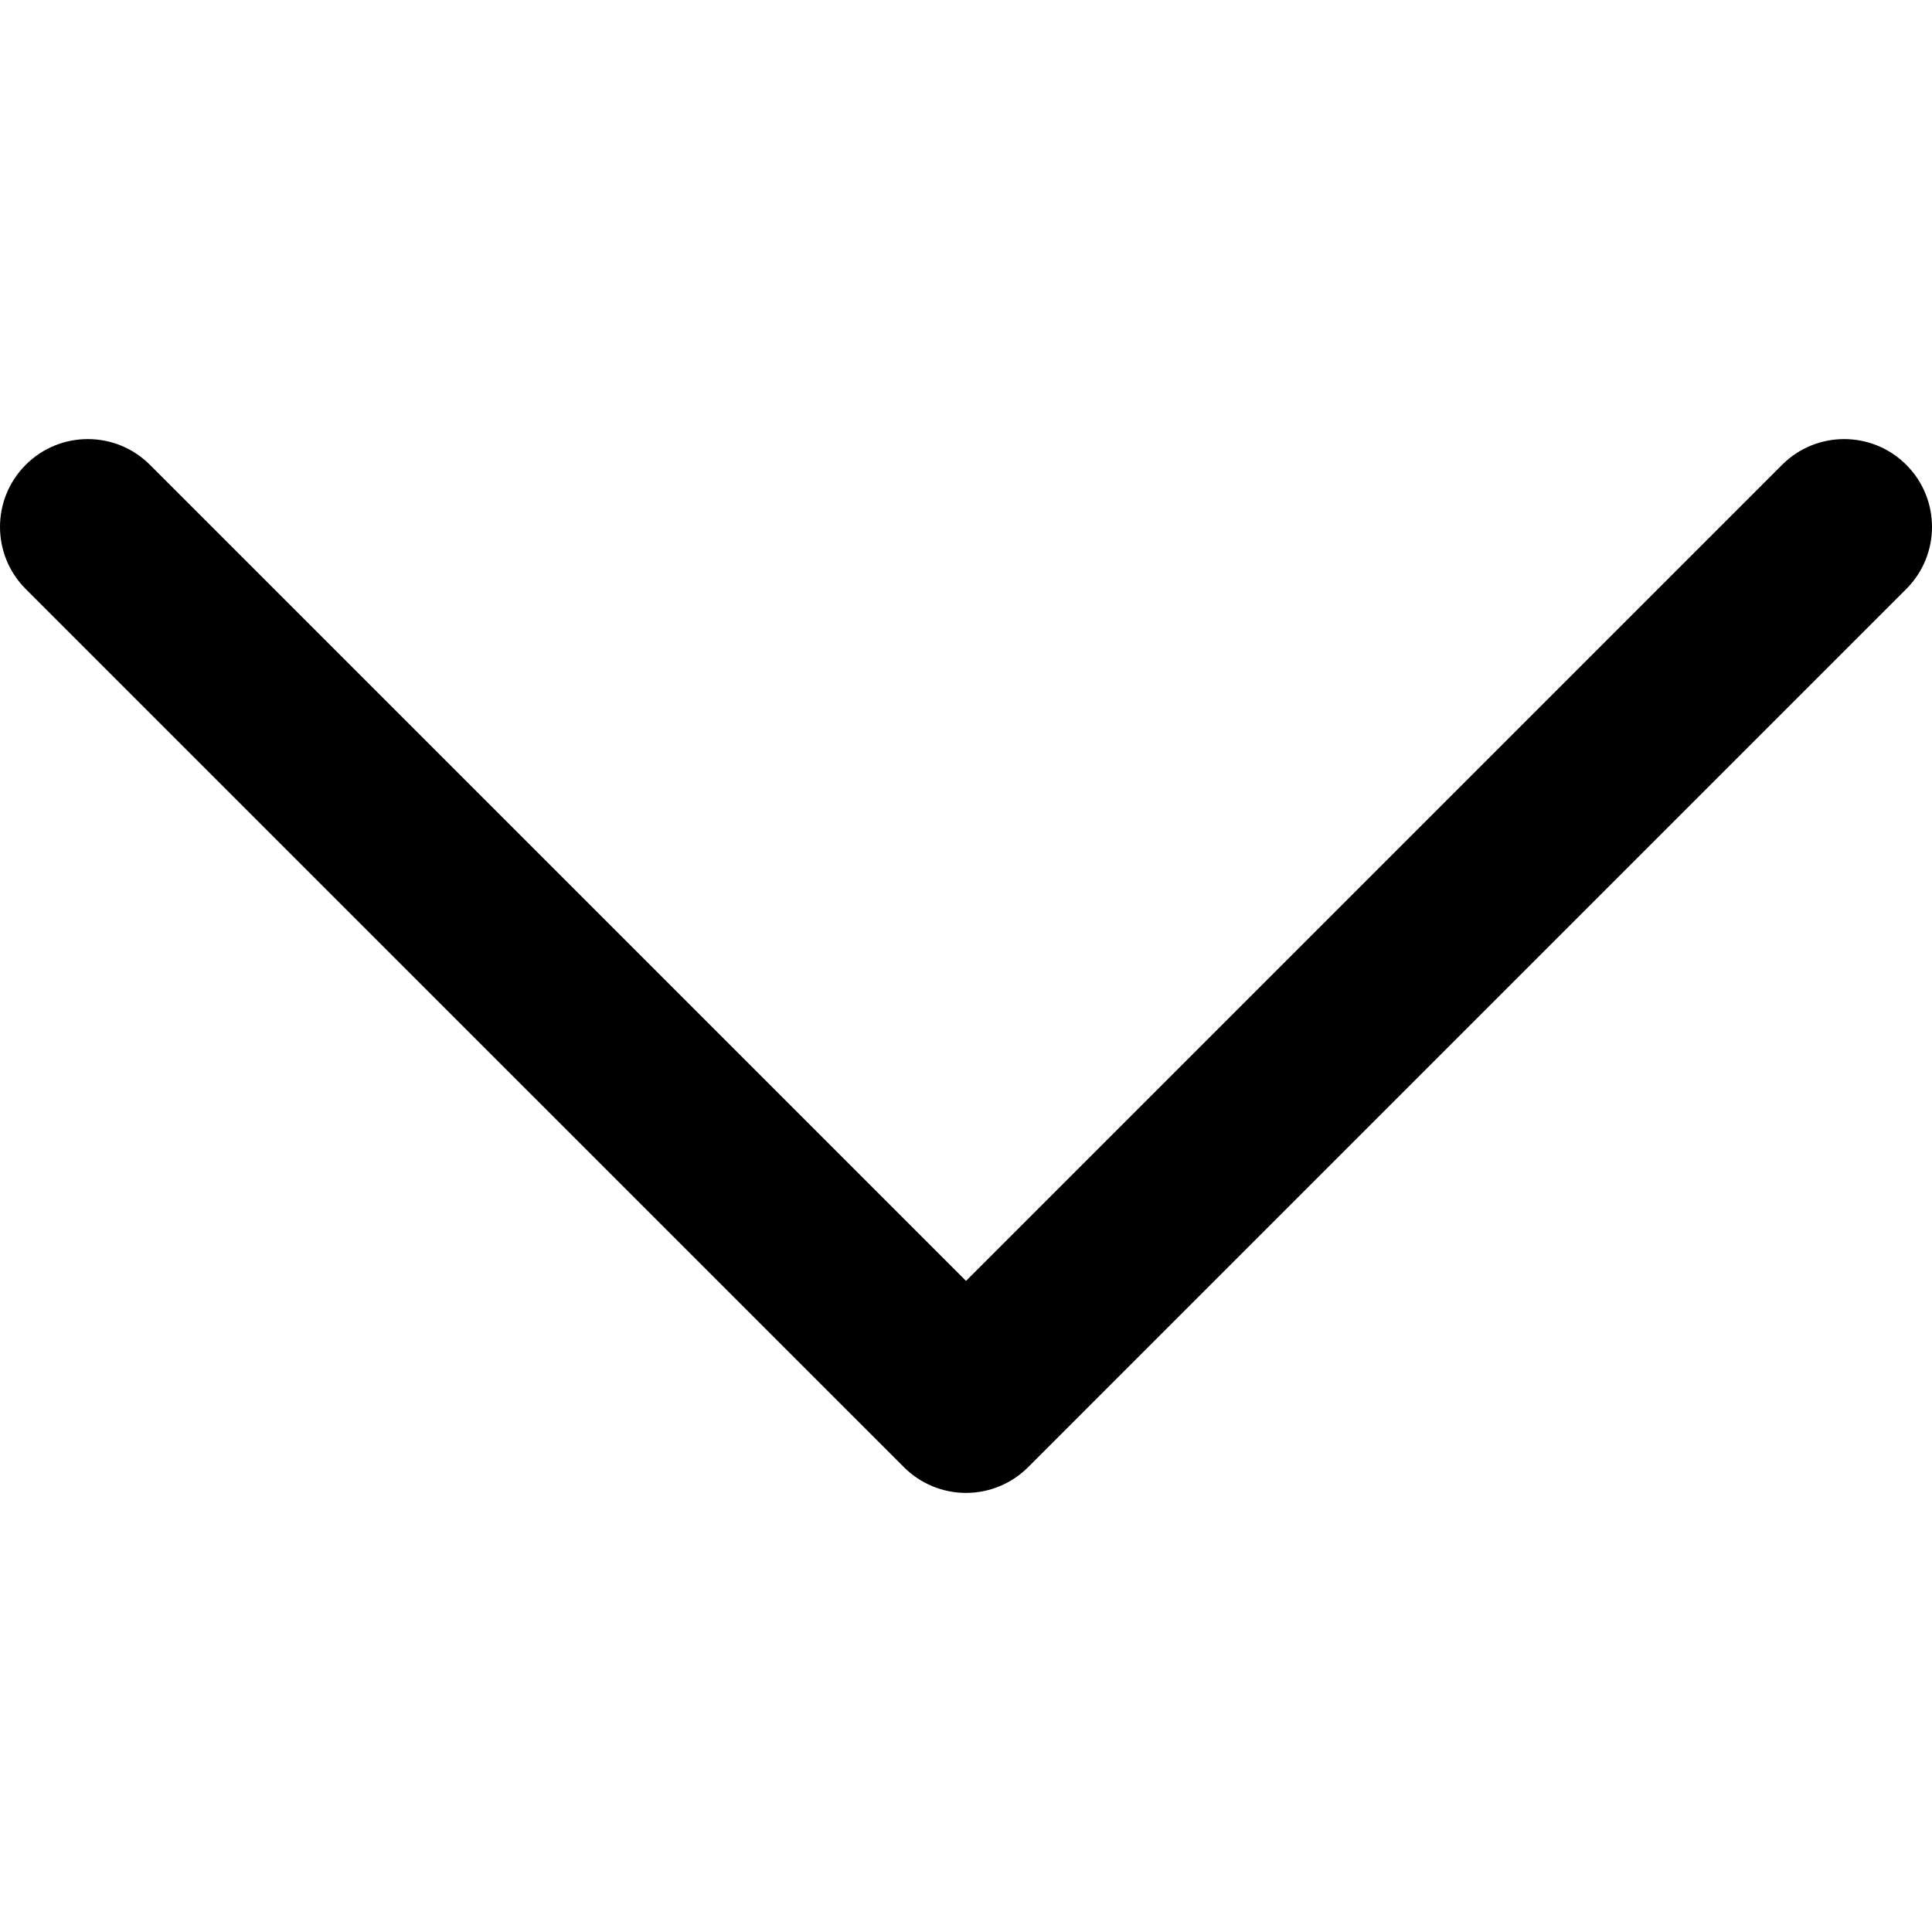
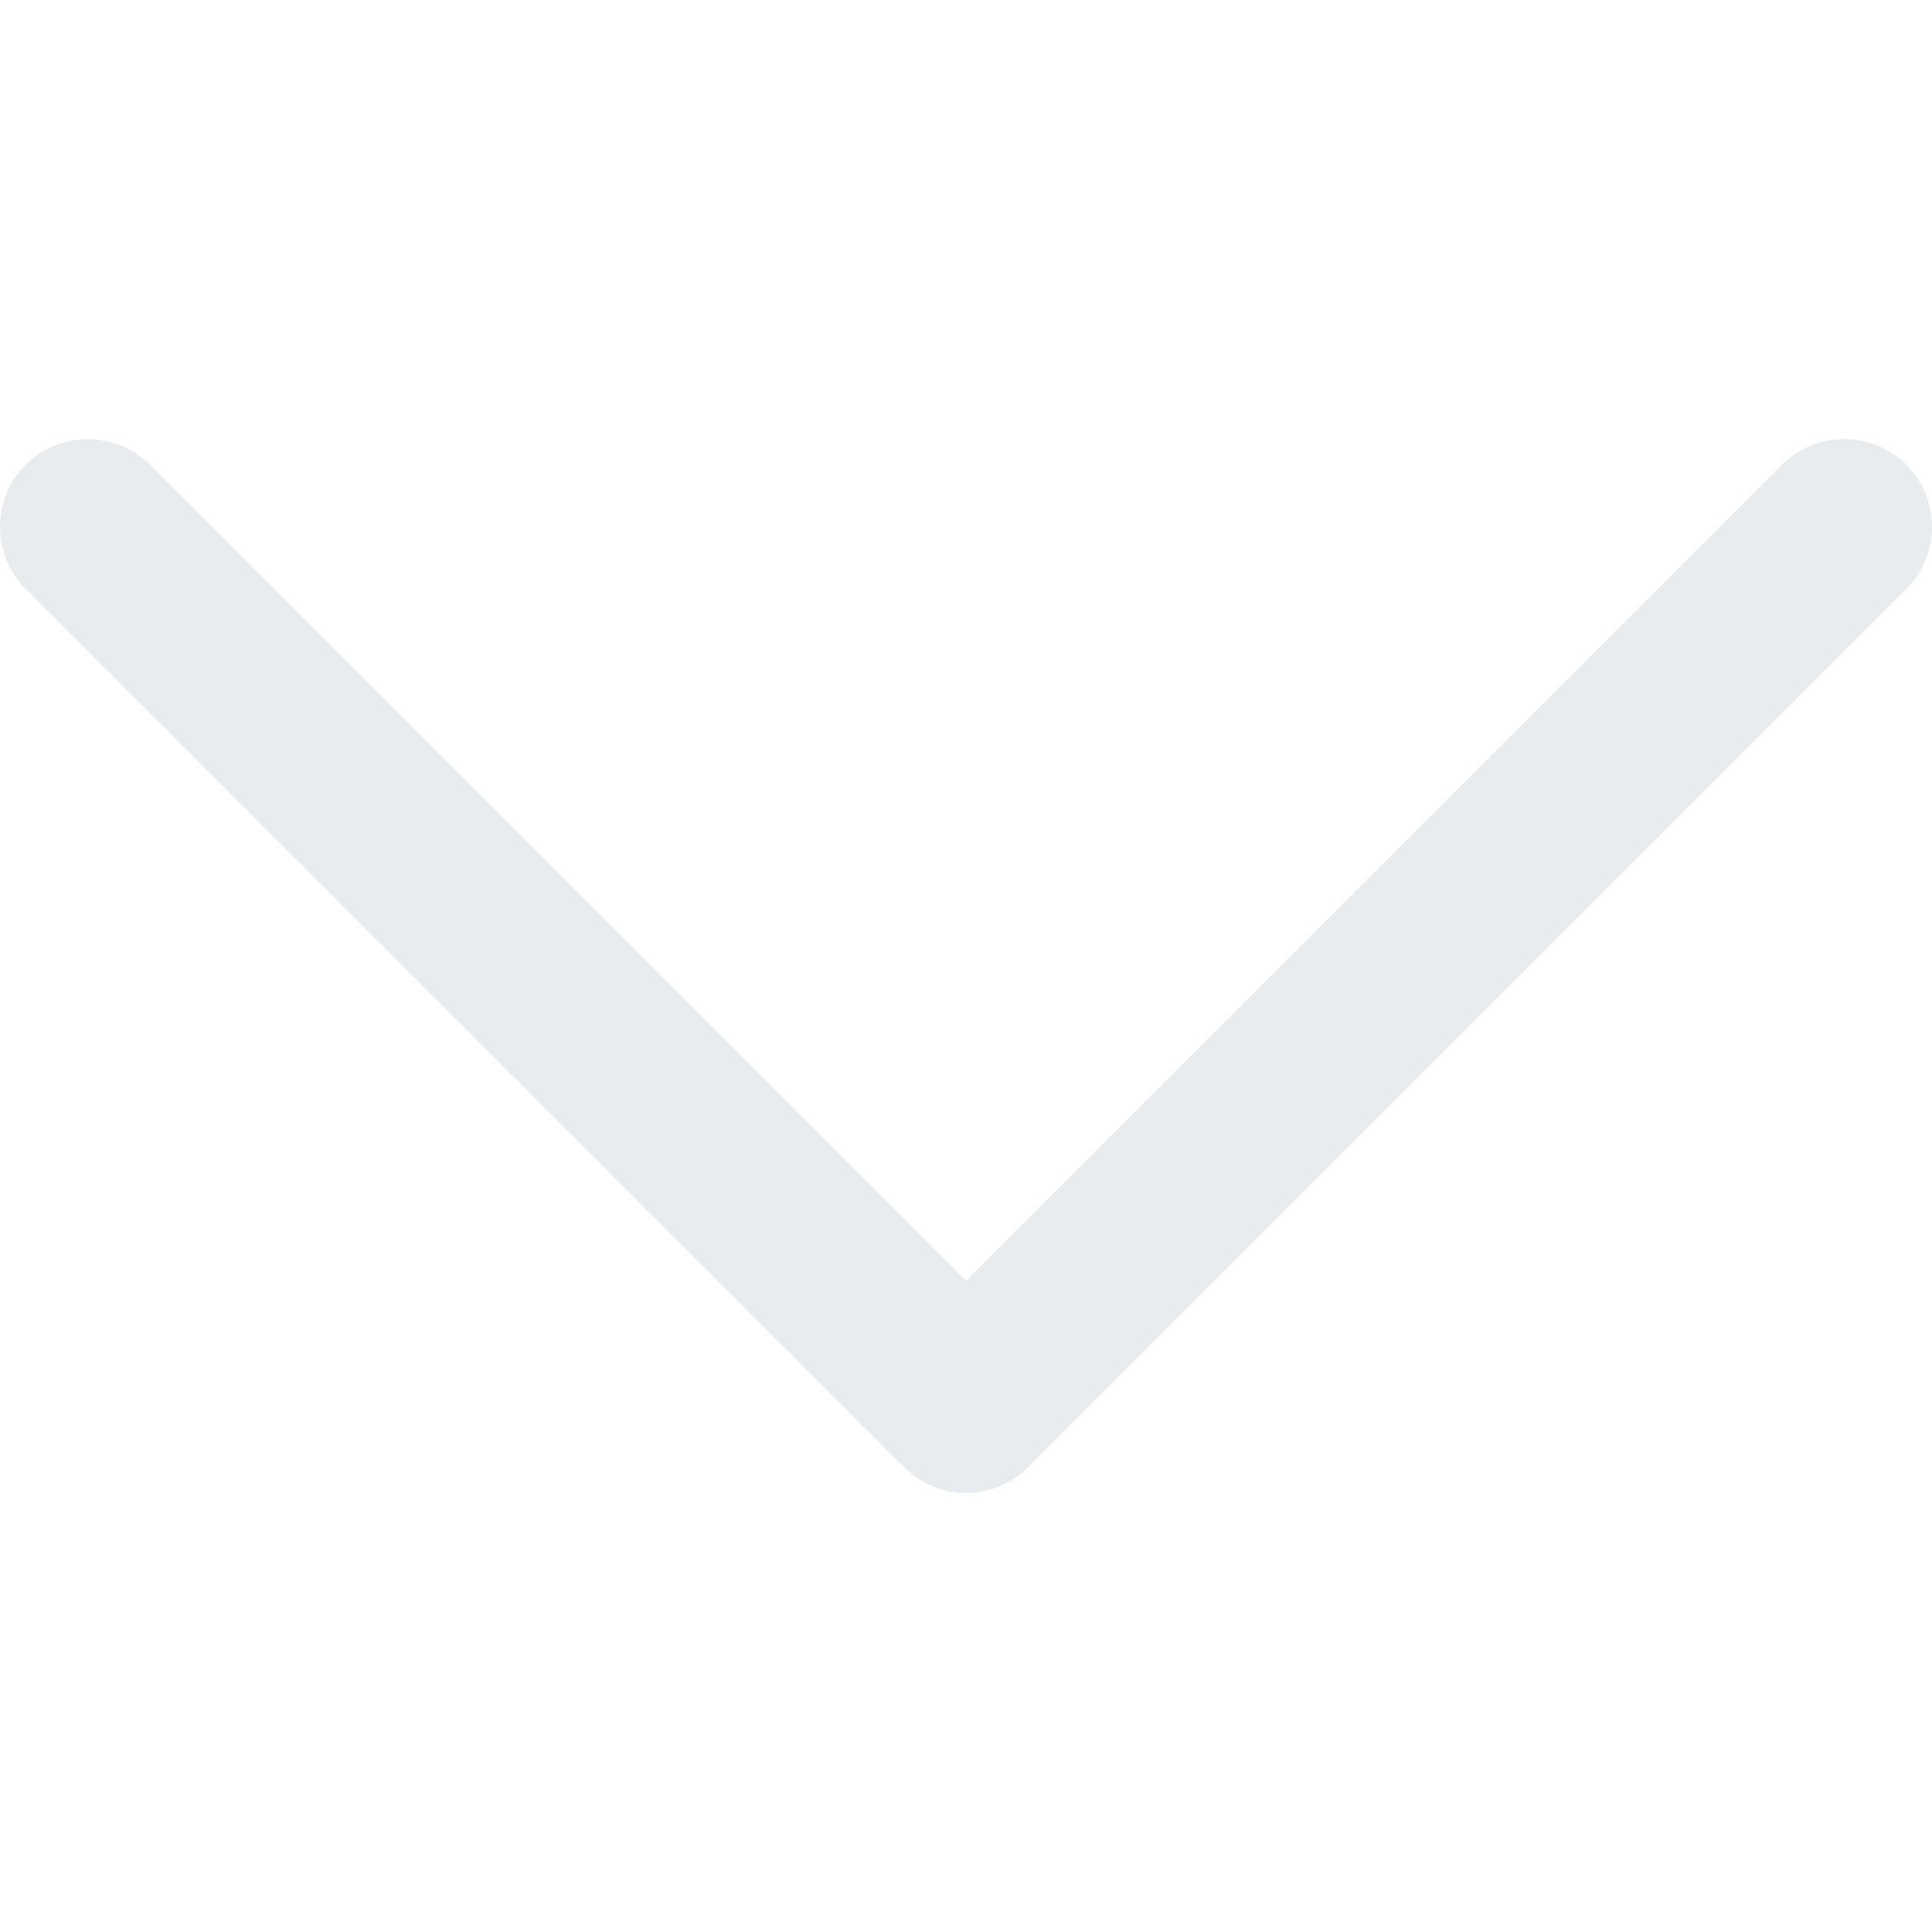
- <svg xmlns="http://www.w3.org/2000/svg" version="1.1" id="Layer_1" x="0px" y="0px" viewBox="0 0 330 330" style="enable-background:new 0 0 330 330;" xml:space="preserve">
-   <path id="XMLID_225_" d="M325.607,79.393c-5.857-5.857-15.355-5.858-21.213,0.001l-139.39,139.393L25.607,79.393  c-5.857-5.857-15.355-5.858-21.213,0.001c-5.858,5.858-5.858,15.355,0,21.213l150.004,150c2.813,2.813,6.628,4.393,10.606,4.393  s7.794-1.581,10.606-4.394l149.996-150C331.465,94.749,331.465,85.251,325.607,79.393z" />
-   <g>
- </g>
-   <g>
- </g>
-   <g>
- </g>
-   <g>
- </g>
-   <g>
- </g>
-   <g>
- </g>
-   <g>
- </g>
-   <g>
- </g>
-   <g>
- </g>
-   <g>
- </g>
-   <g>
- </g>
-   <g>
- </g>
-   <g>
- </g>
-   <g>
- </g>
-   <g>
- </g>
+ <svg xmlns="http://www.w3.org/2000/svg" version="1.1" id="Layer_1" x="0px" y="0px" viewBox="0 0 330 330">
+   <path fill="#E9ECEF" id="XMLID_225_" d="M325.607,79.393c-5.857-5.857-15.355-5.858-21.213,0.001l-139.39,139.393L25.607,79.393   c-5.857-5.857-15.355-5.858-21.213,0.001c-5.858,5.858-5.858,15.355,0,21.213l150.004,150c2.813,2.813,6.628,4.393,10.606,4.393   s7.794-1.581,10.606-4.394l149.996-150C331.465,94.749,331.465,85.251,325.607,79.393z" />
</svg>
